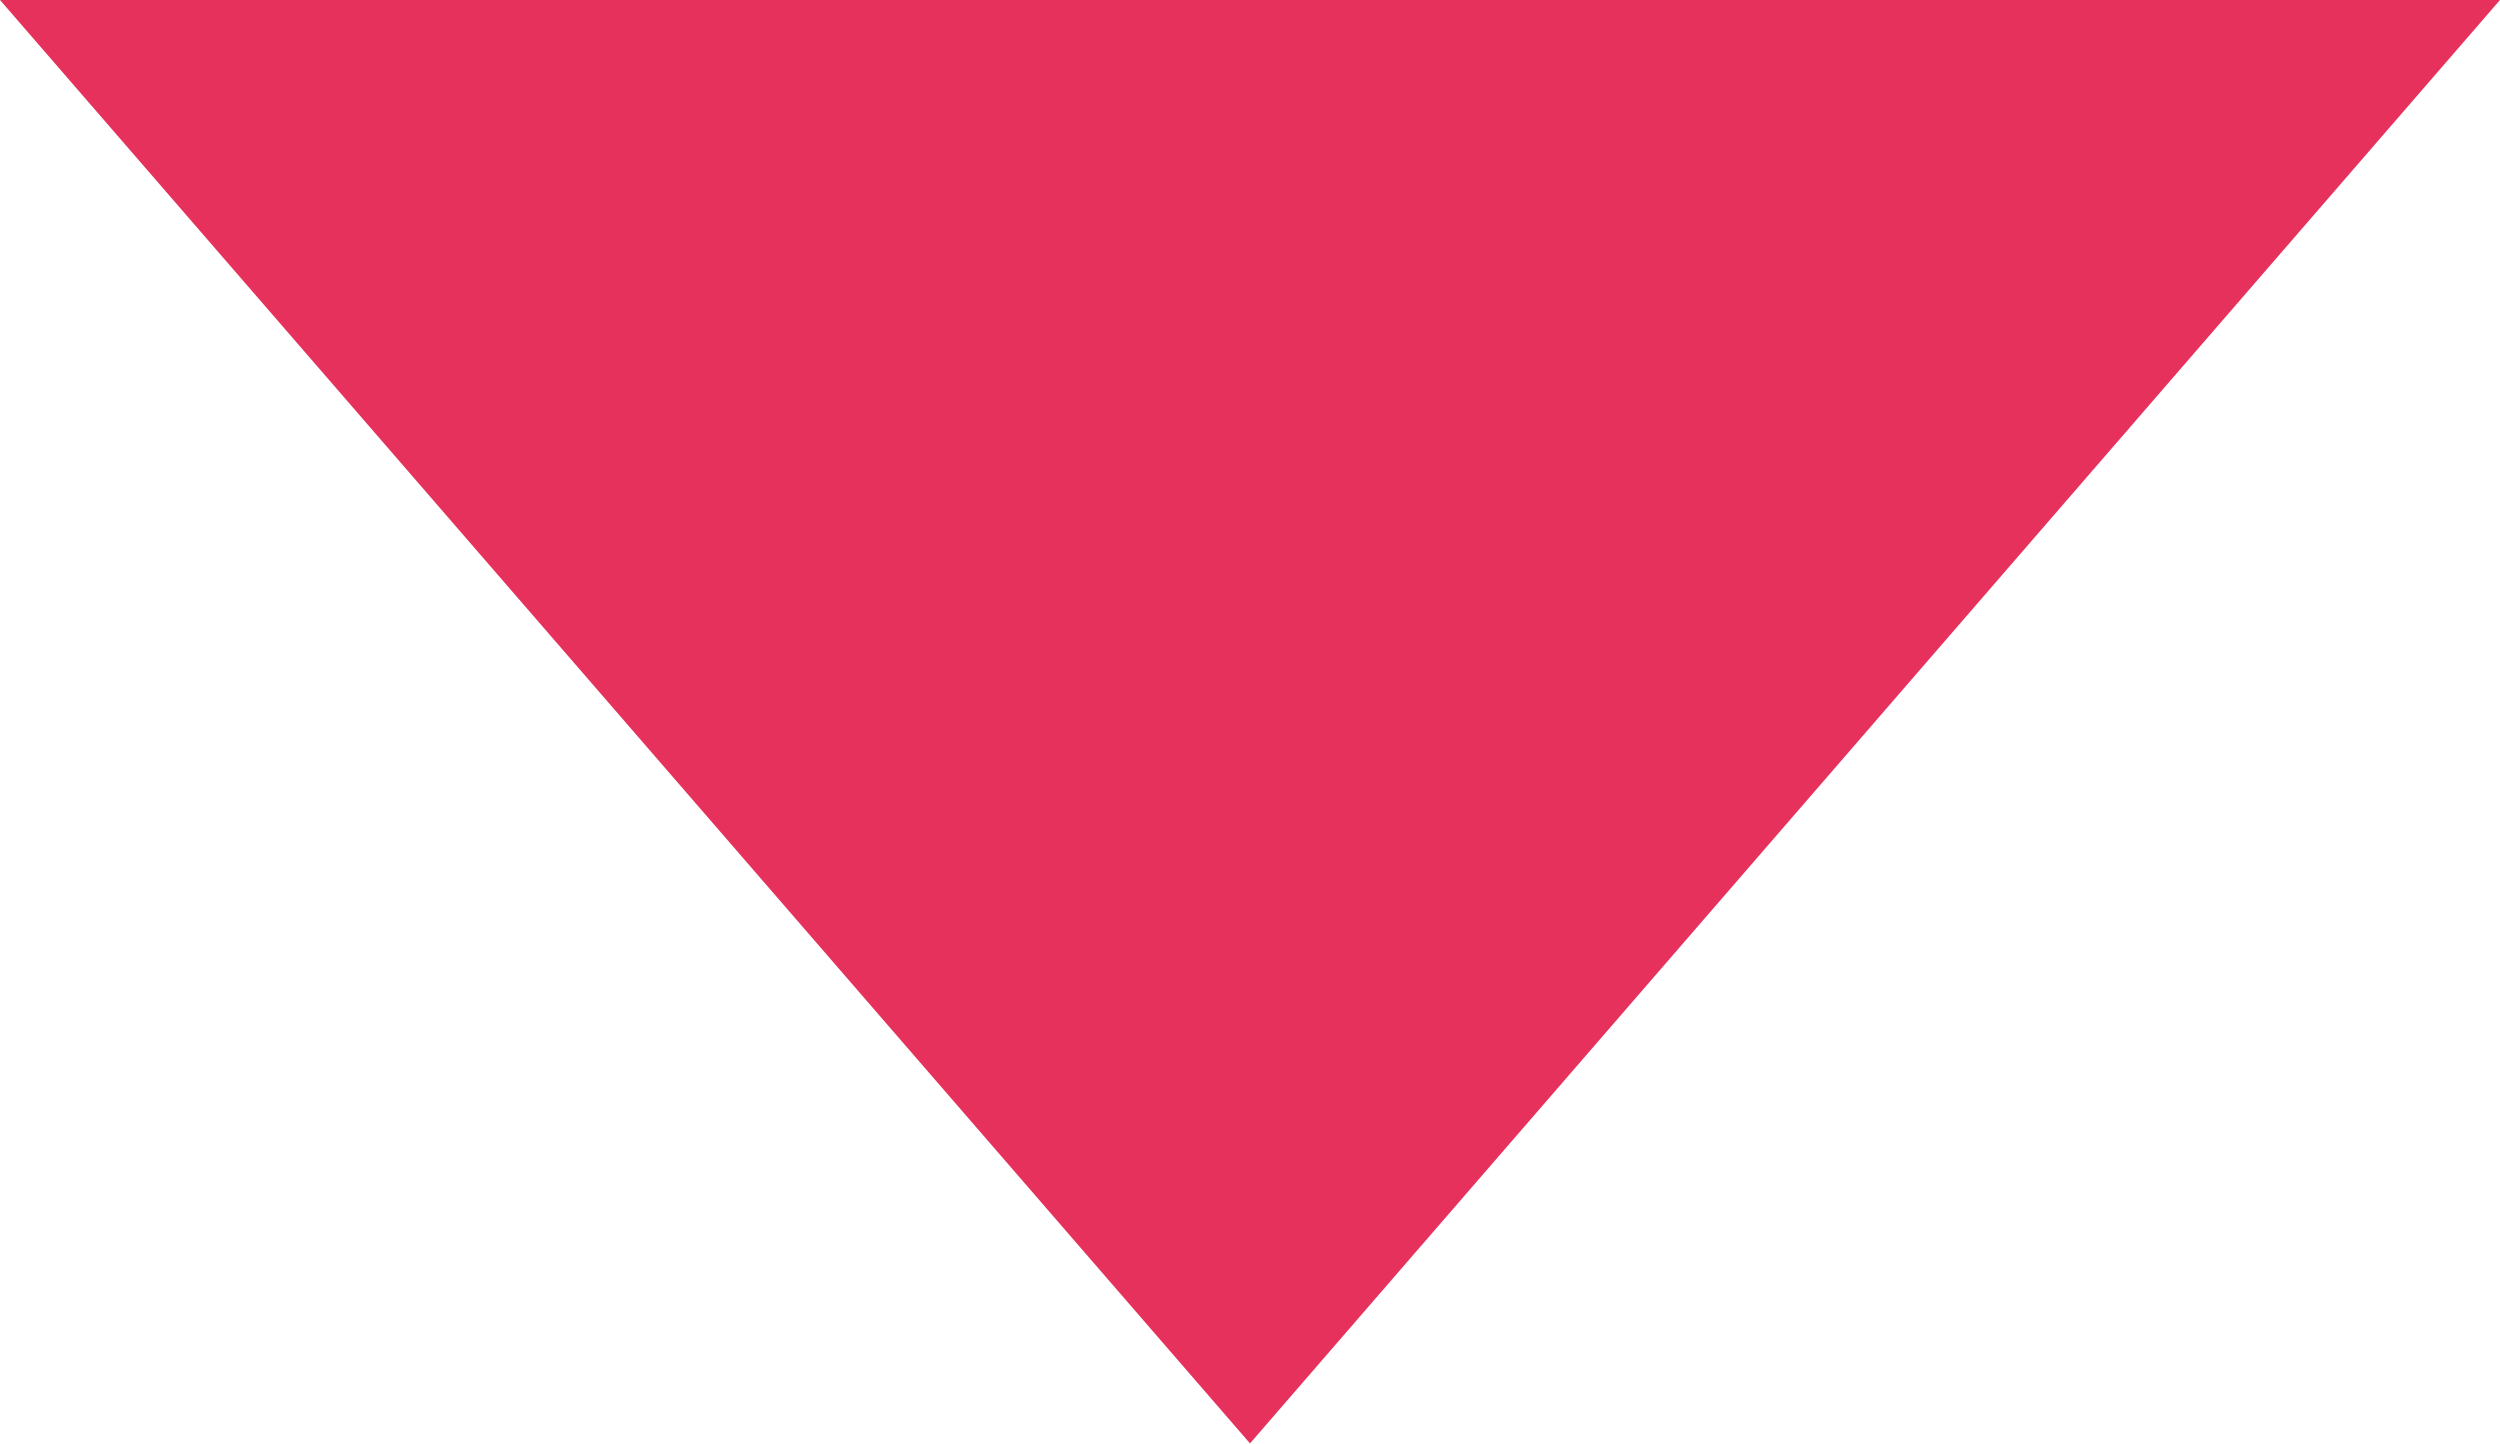
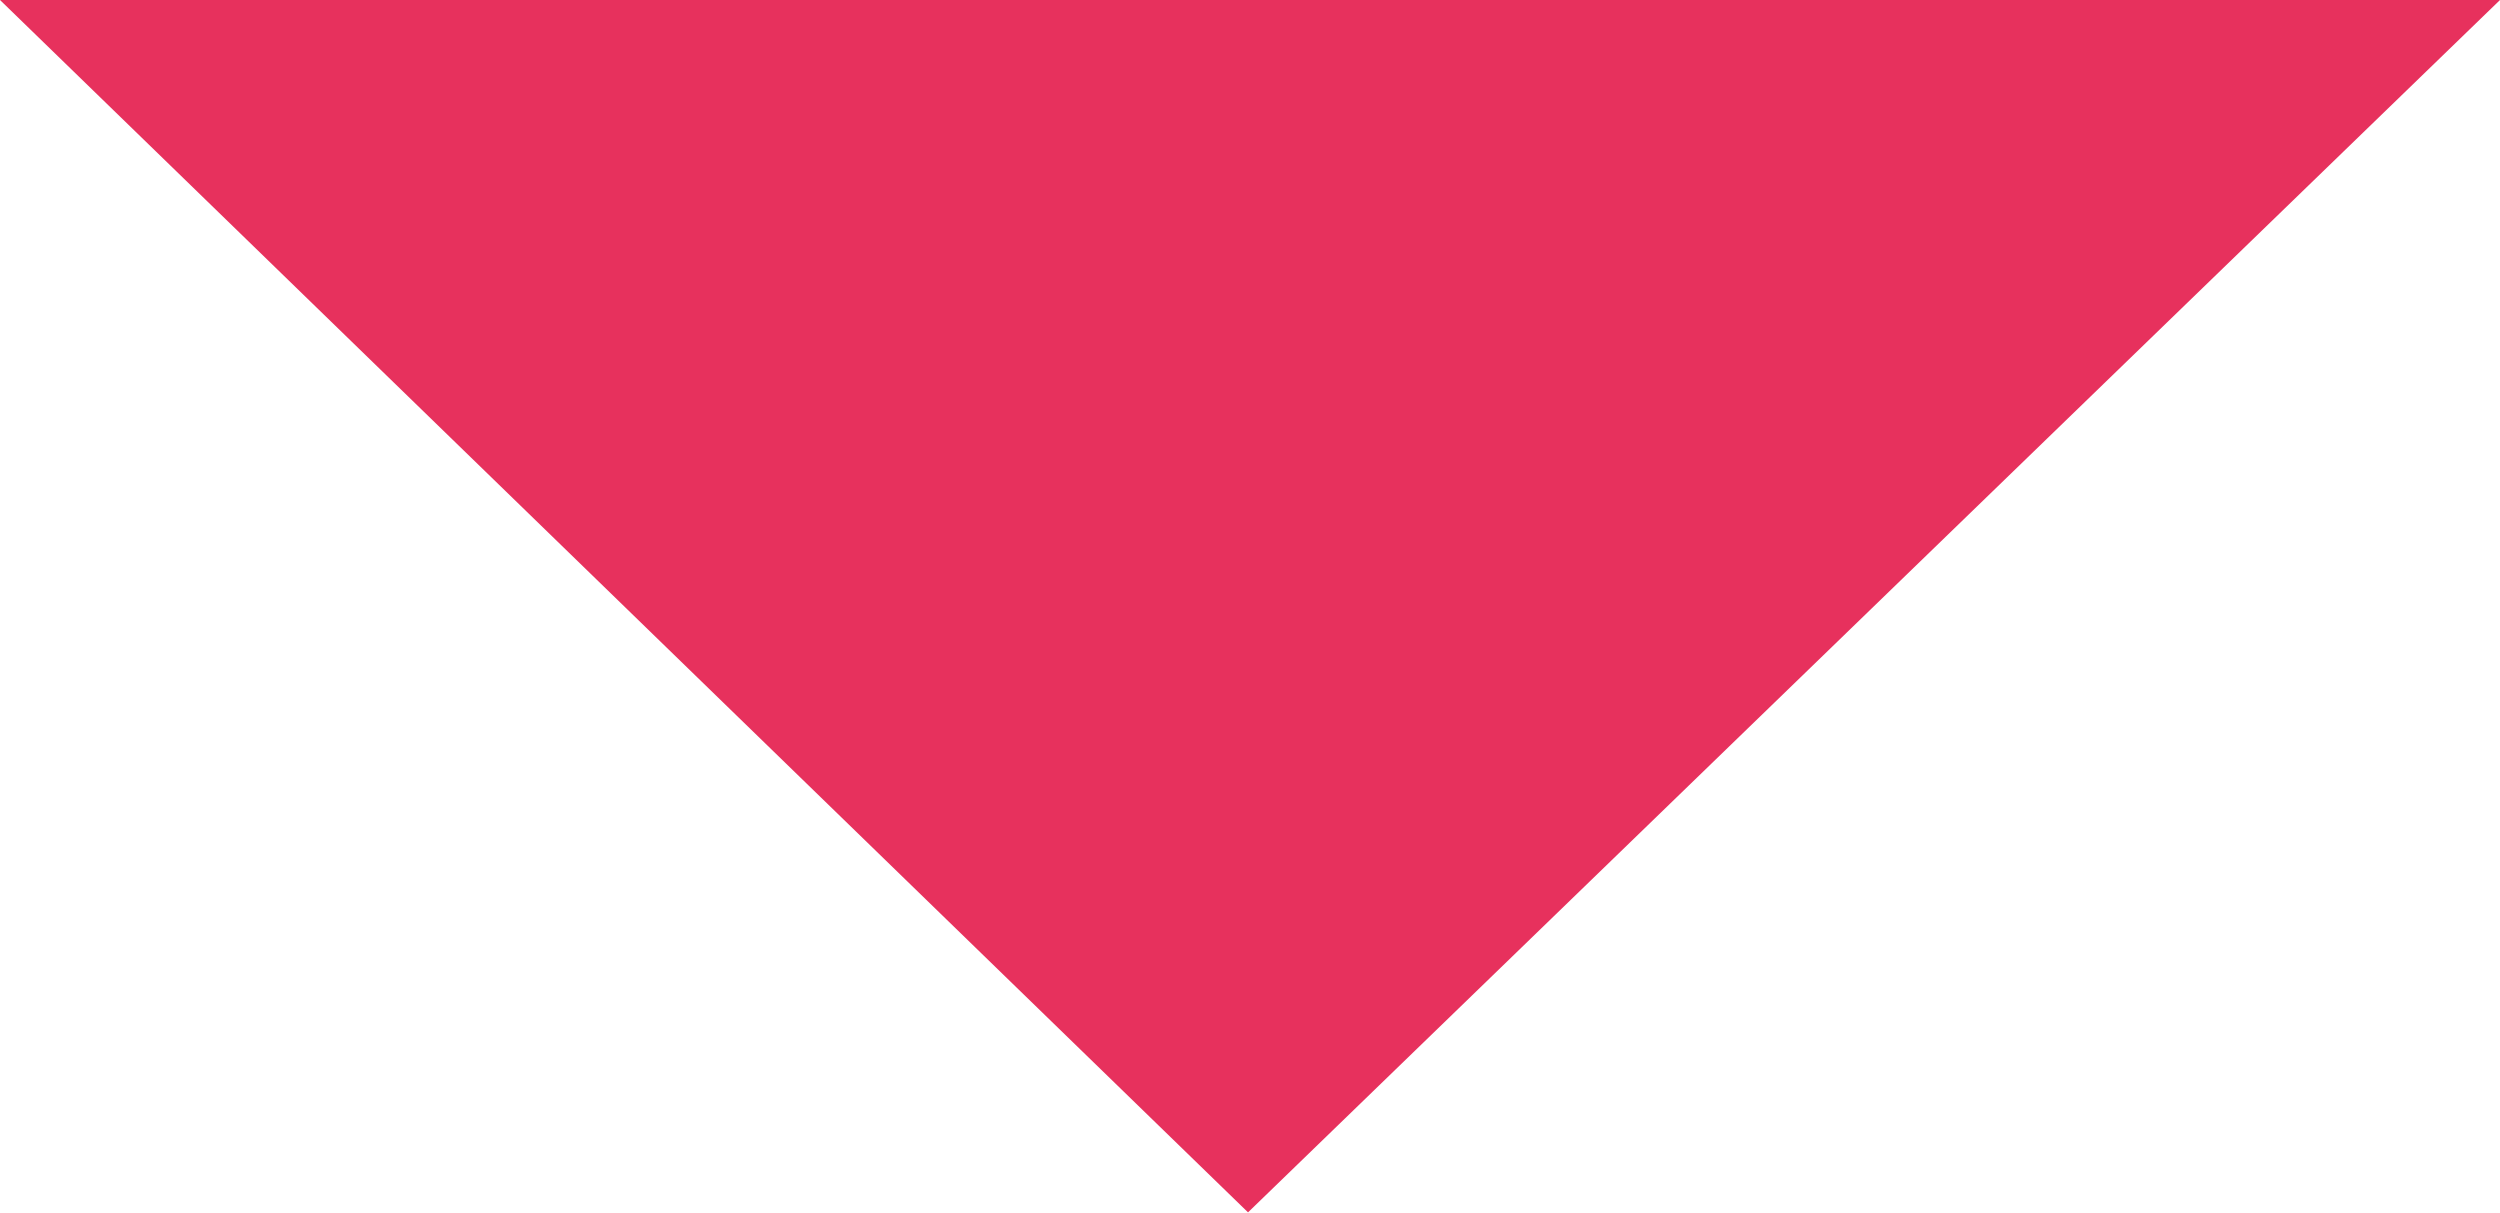
- <svg xmlns="http://www.w3.org/2000/svg" viewBox="0 0 34.64 20">
+ <svg xmlns="http://www.w3.org/2000/svg" viewBox="0 0 6.31 3.06">
  <g id="Capa_2" data-name="Capa 2">
    <g id="Capa_1-2" data-name="Capa 1">
-       <polygon points="17.32 20 34.64 0 0 0 17.32 20" style="fill:#e7315d" />
+       <polygon points="3.15 3.06 6.31 0 0 0 3.15 3.06" style="fill:#e7315d" />
    </g>
  </g>
</svg>
